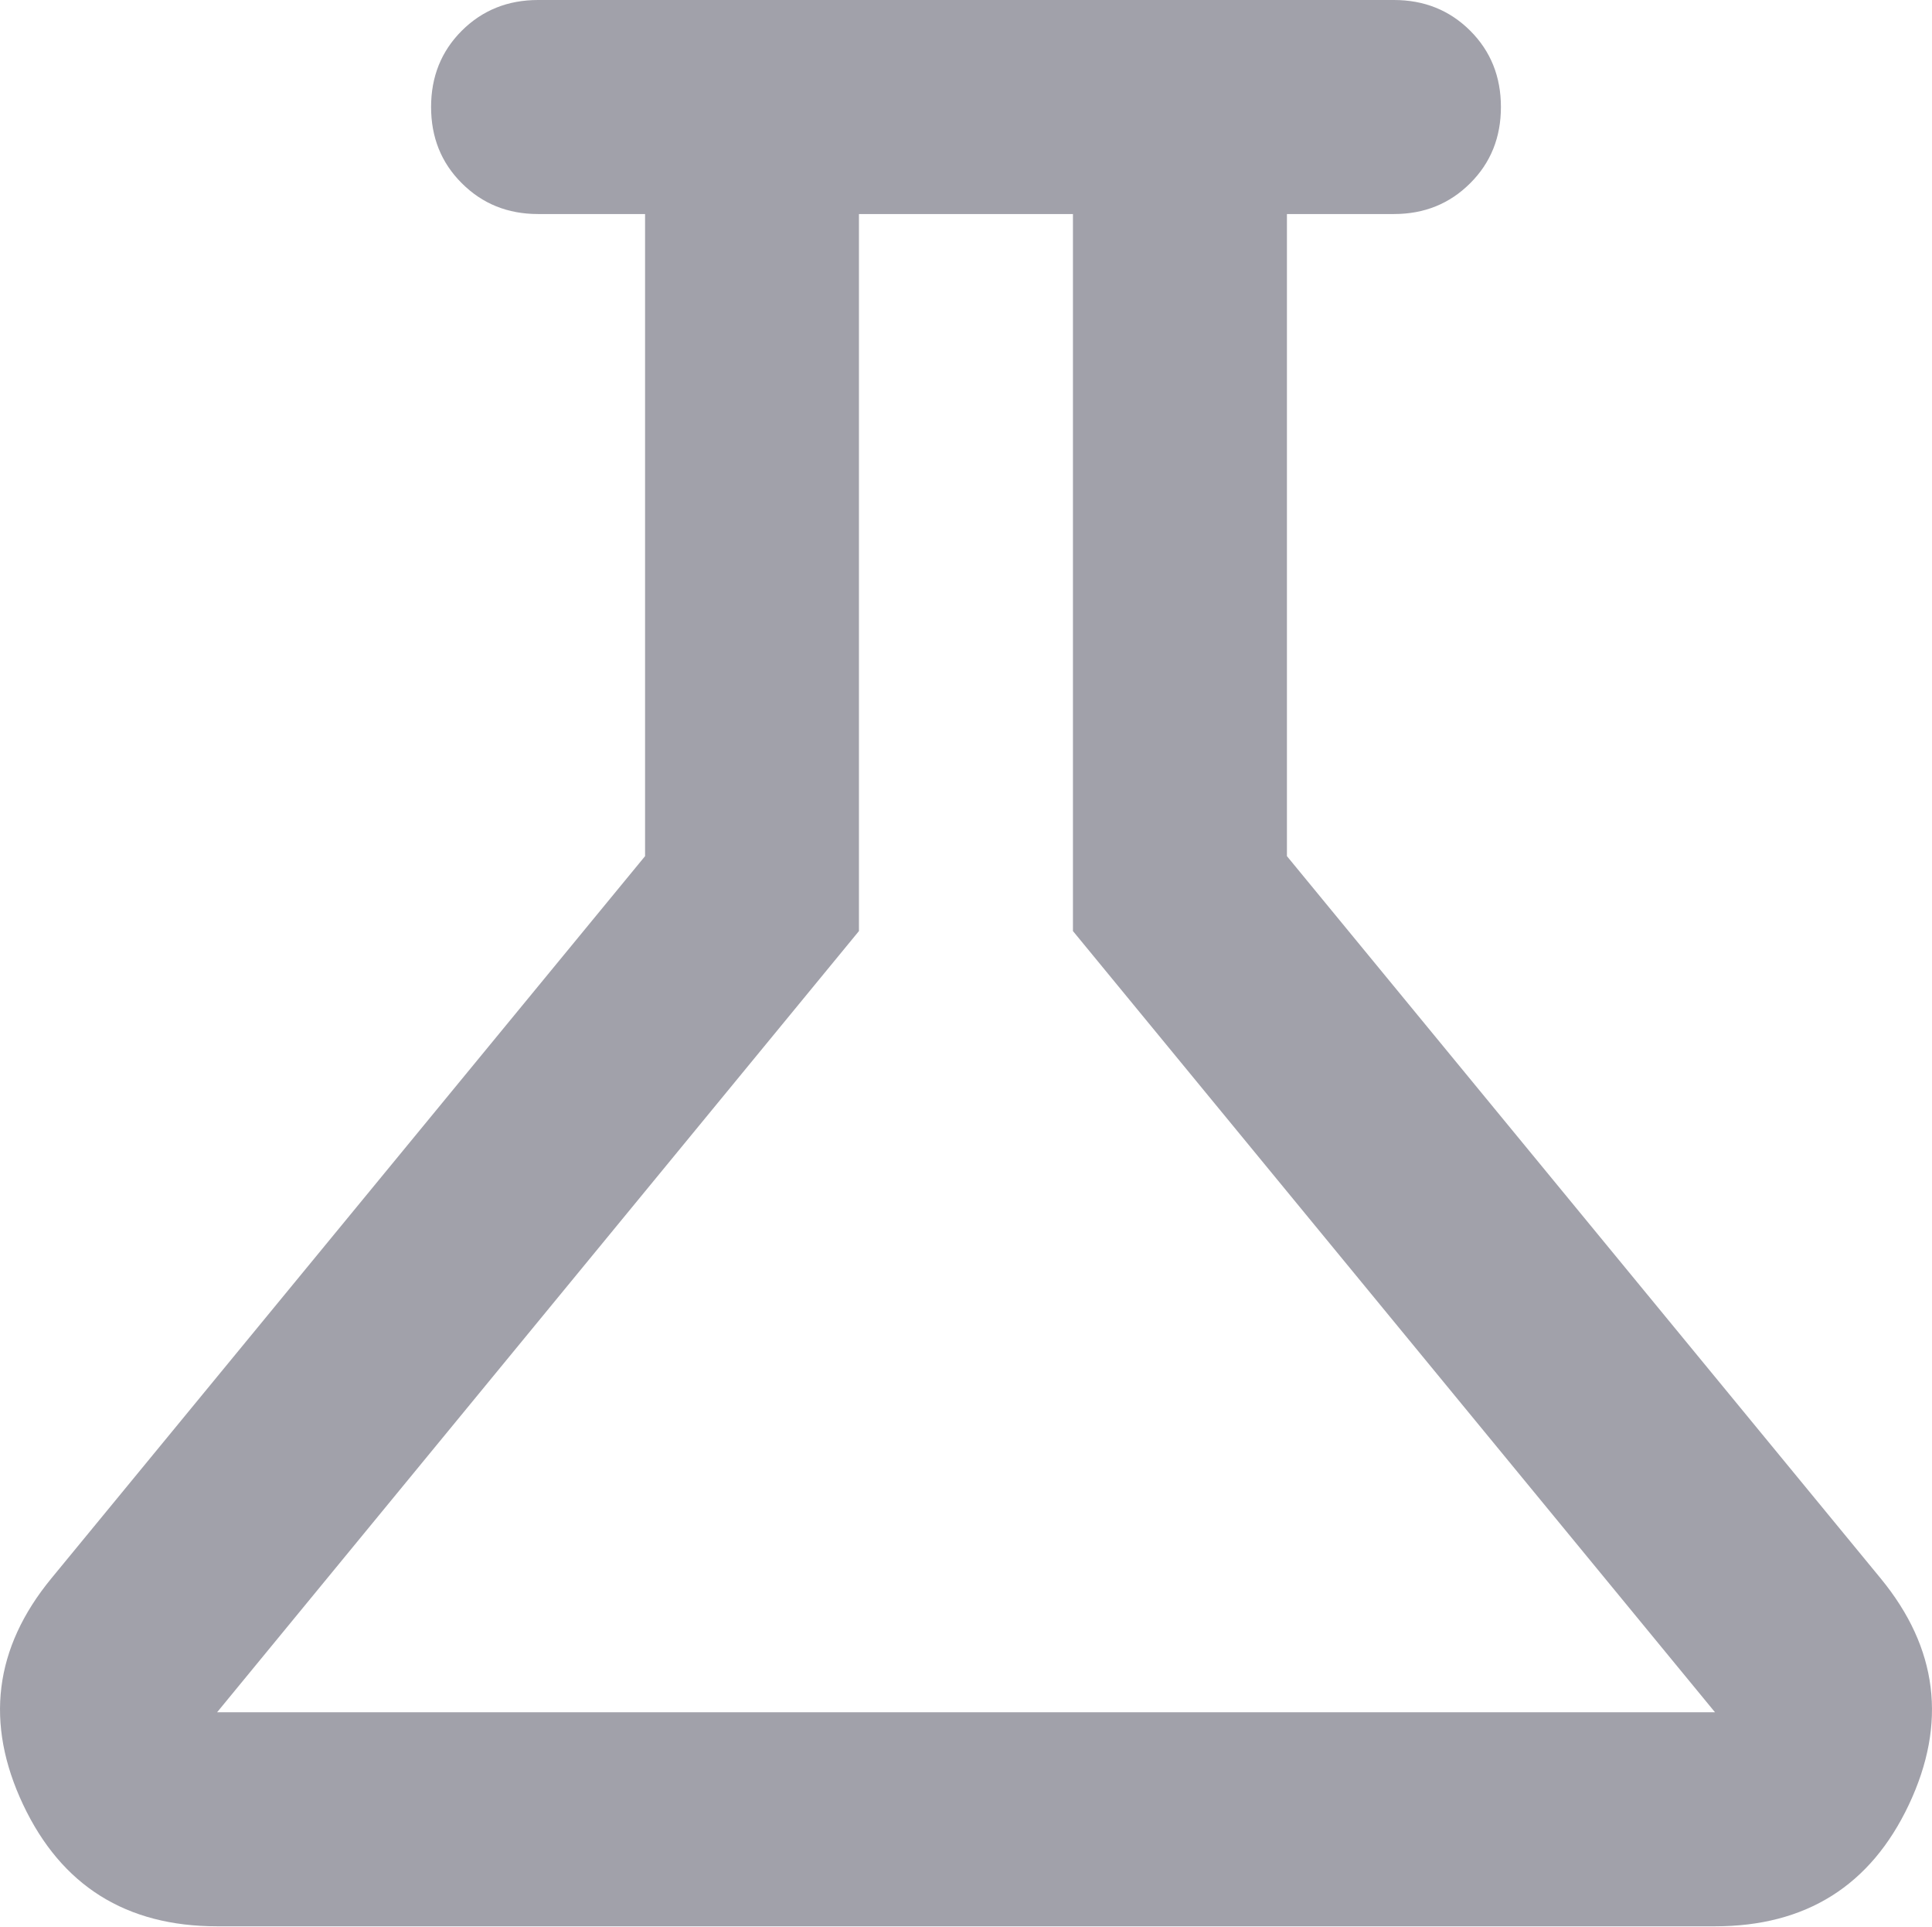
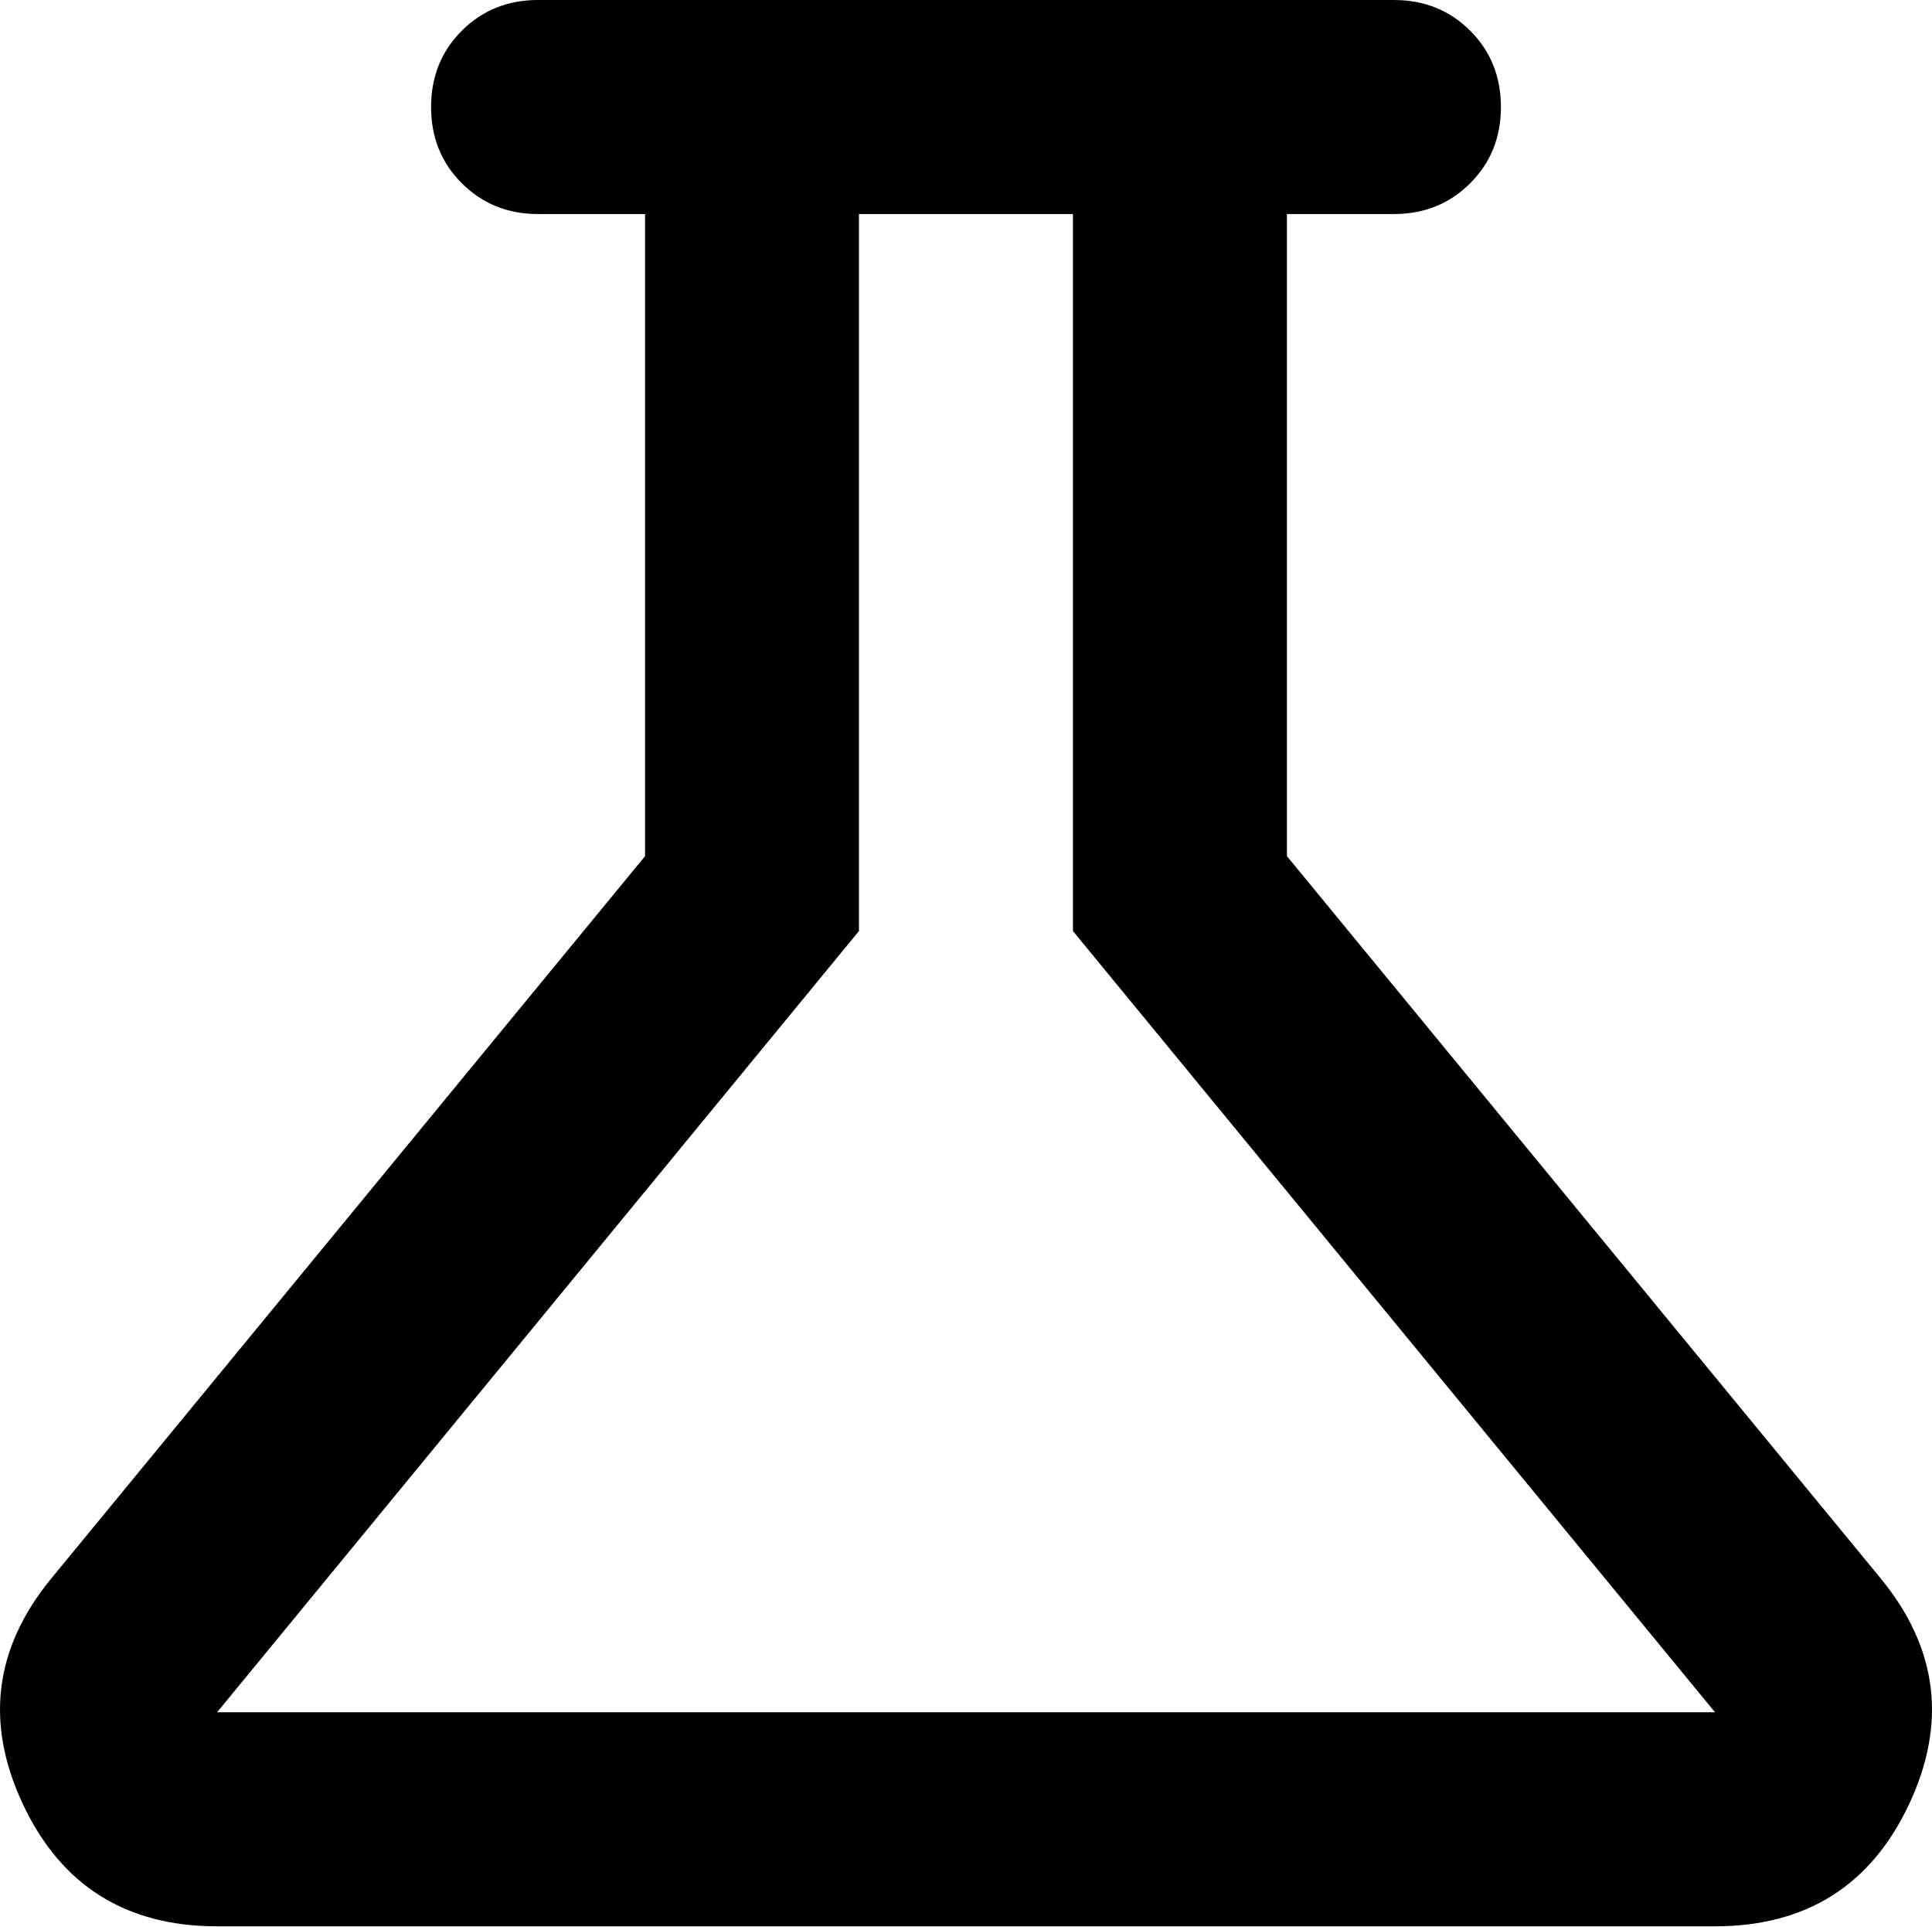
- <svg xmlns="http://www.w3.org/2000/svg" preserveAspectRatio="none" width="100%" height="100%" overflow="visible" style="display: block;" viewBox="0 0 18.057 18" fill="none">
-   <path id="Icon" d="M2.029 18C1.179 18 0.574 17.621 0.216 16.863C-0.142 16.104 -0.055 15.4 0.479 14.75L6.029 8V2H5.029C4.745 2 4.508 1.904 4.316 1.712C4.124 1.521 4.029 1.283 4.029 1C4.029 0.717 4.124 0.479 4.316 0.287C4.508 0.096 4.745 0 5.029 0H13.028C13.312 0 13.549 0.096 13.741 0.287C13.933 0.479 14.028 0.717 14.028 1C14.028 1.283 13.933 1.521 13.741 1.712C13.549 1.904 13.312 2 13.028 2H12.028V8L17.578 14.75C18.112 15.4 18.199 16.104 17.841 16.863C17.483 17.621 16.878 18 16.029 18H2.029V18M2.029 16H16.029L10.028 8.7V2H8.028V8.7L2.029 16V16M9.028 9V9V9V9V9V9V9V9" fill="#A1A1AA" />
+ <svg xmlns="http://www.w3.org/2000/svg" width="100%" height="100%" overflow="visible" style="display: block;" viewBox="0 0 18.057 18" fill="none">
+   <path id="Icon" d="M2.029 18C1.179 18 0.574 17.621 0.216 16.863C-0.142 16.104 -0.055 15.4 0.479 14.75L6.029 8V2H5.029C4.745 2 4.508 1.904 4.316 1.712C4.124 1.521 4.029 1.283 4.029 1C4.029 0.717 4.124 0.479 4.316 0.287C4.508 0.096 4.745 0 5.029 0H13.028C13.312 0 13.549 0.096 13.741 0.287C13.933 0.479 14.028 0.717 14.028 1C14.028 1.283 13.933 1.521 13.741 1.712C13.549 1.904 13.312 2 13.028 2H12.028V8L17.578 14.75C18.112 15.4 18.199 16.104 17.841 16.863C17.483 17.621 16.878 18 16.029 18H2.029V18M2.029 16H16.029L10.028 8.7V2H8.028V8.7L2.029 16V16M9.028 9V9V9V9V9V9V9V9" fill="currentColor" />
</svg>
